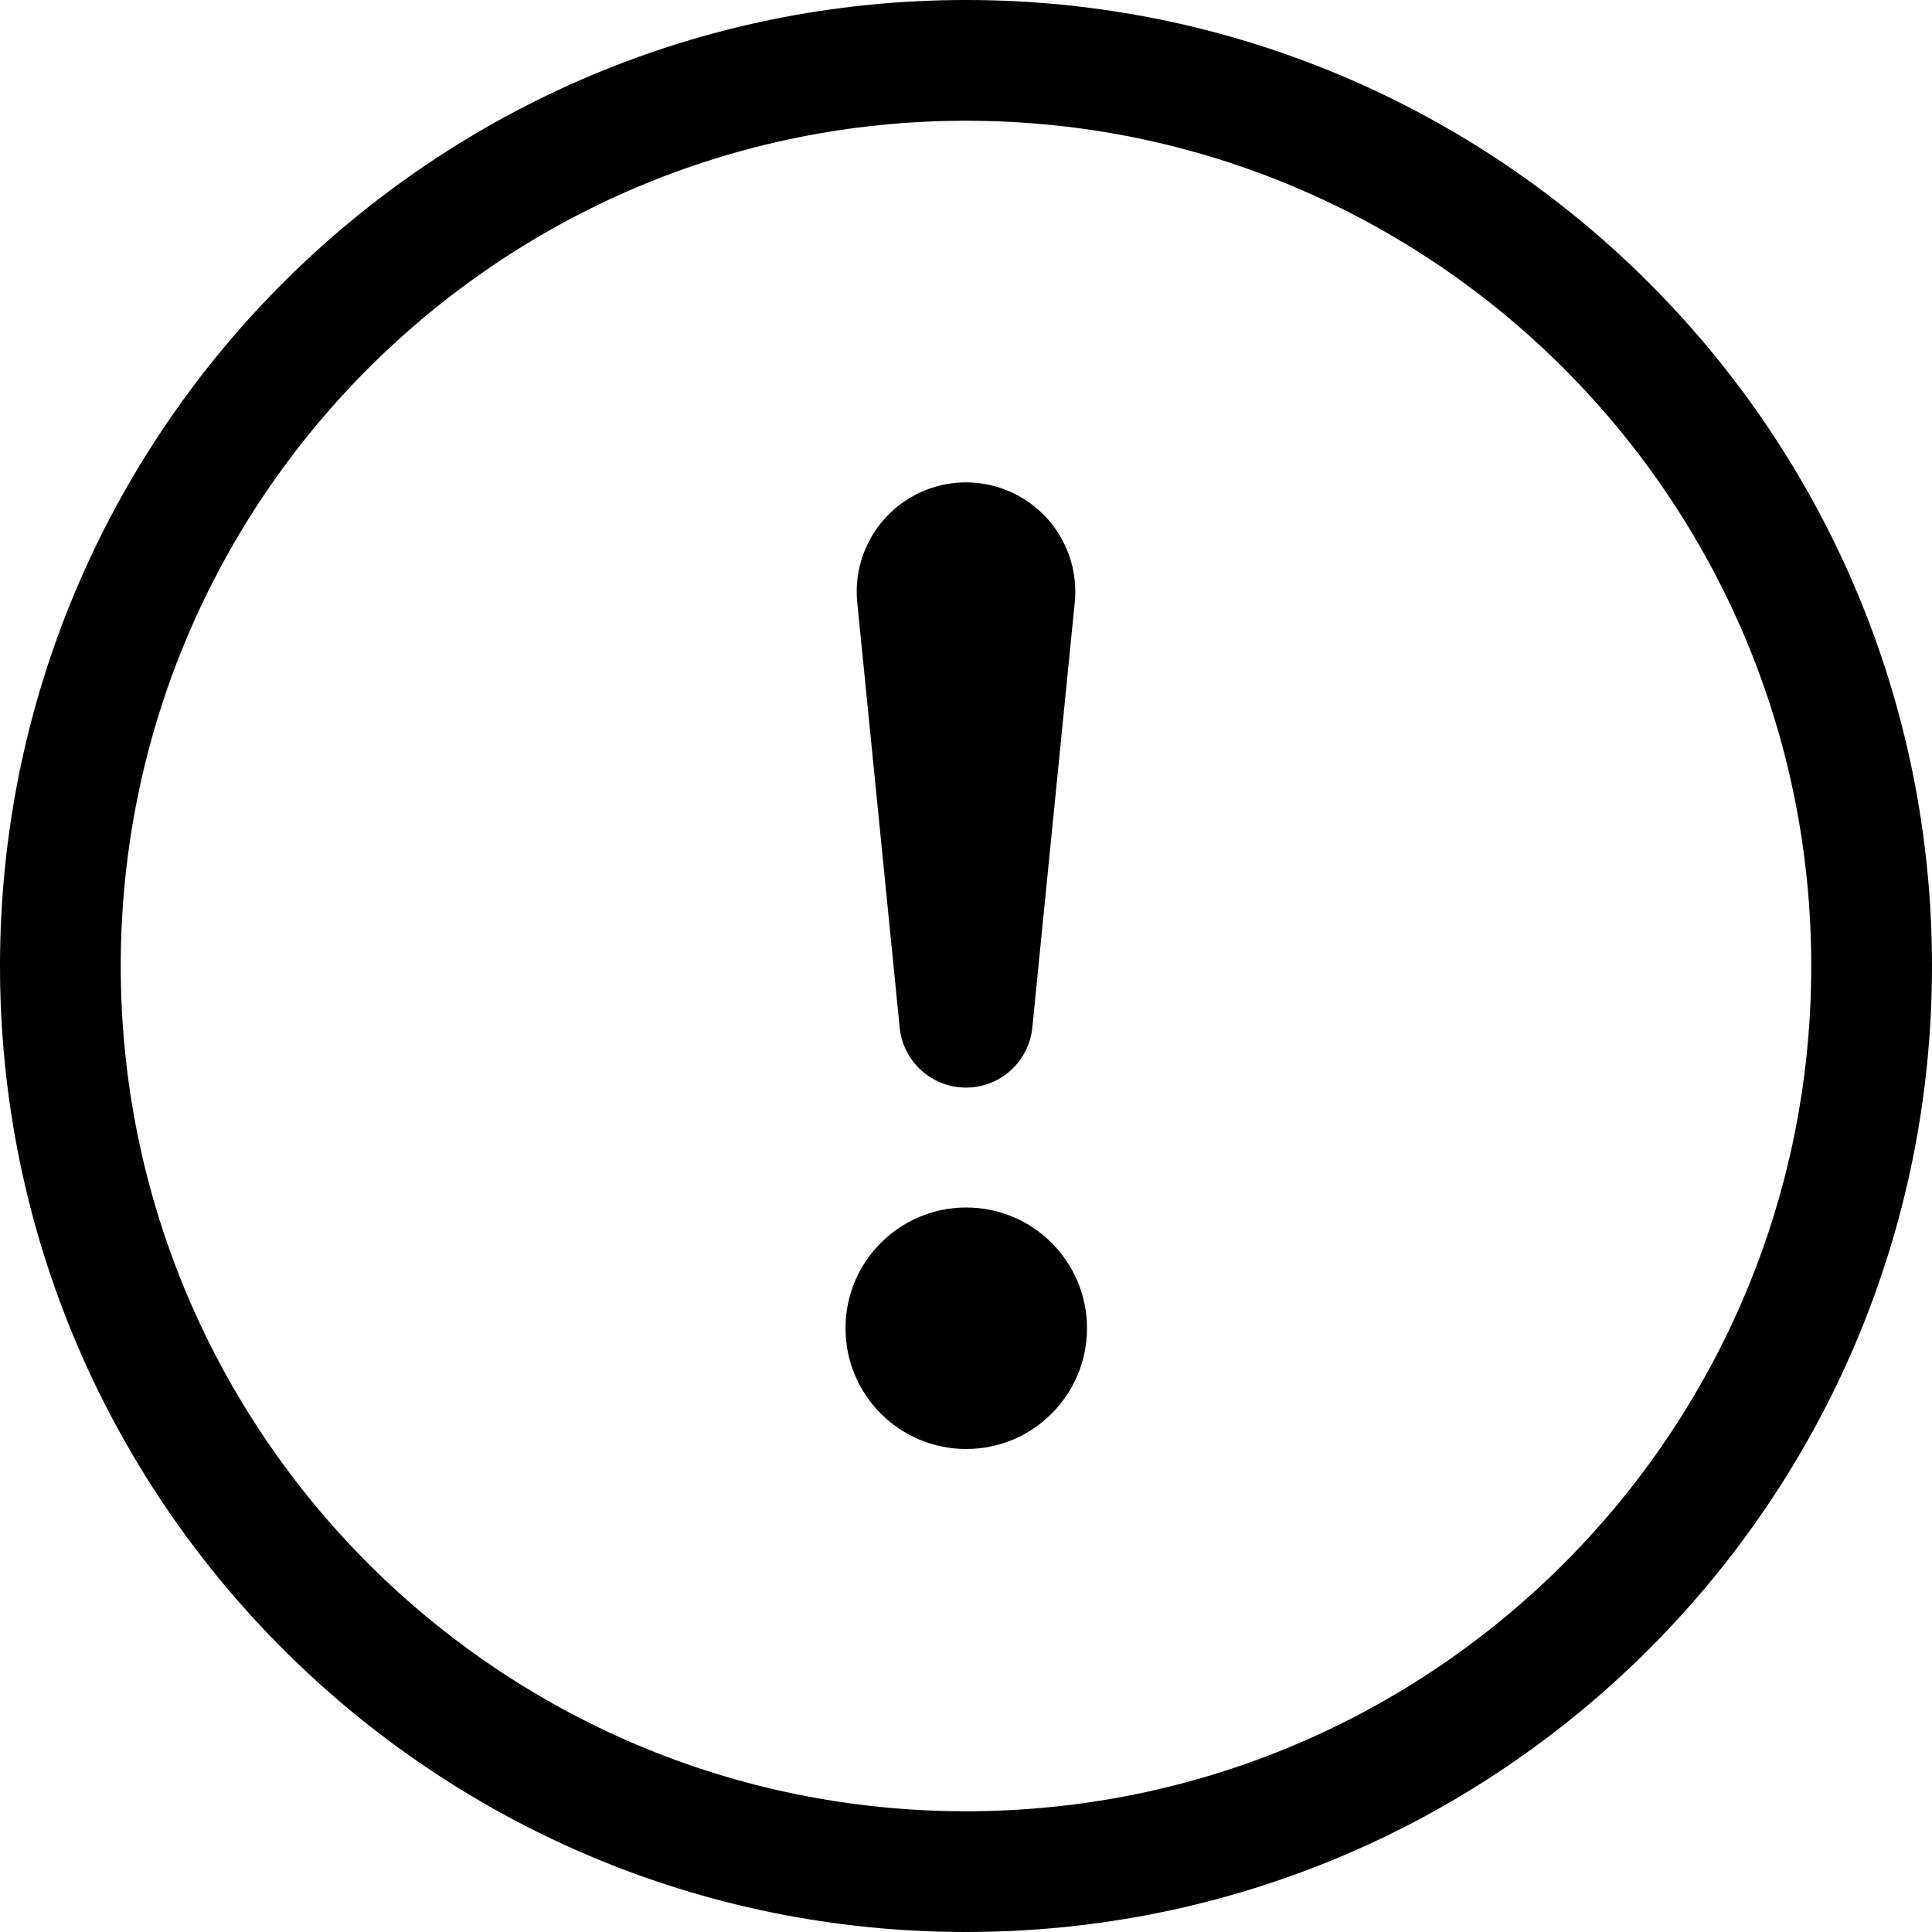
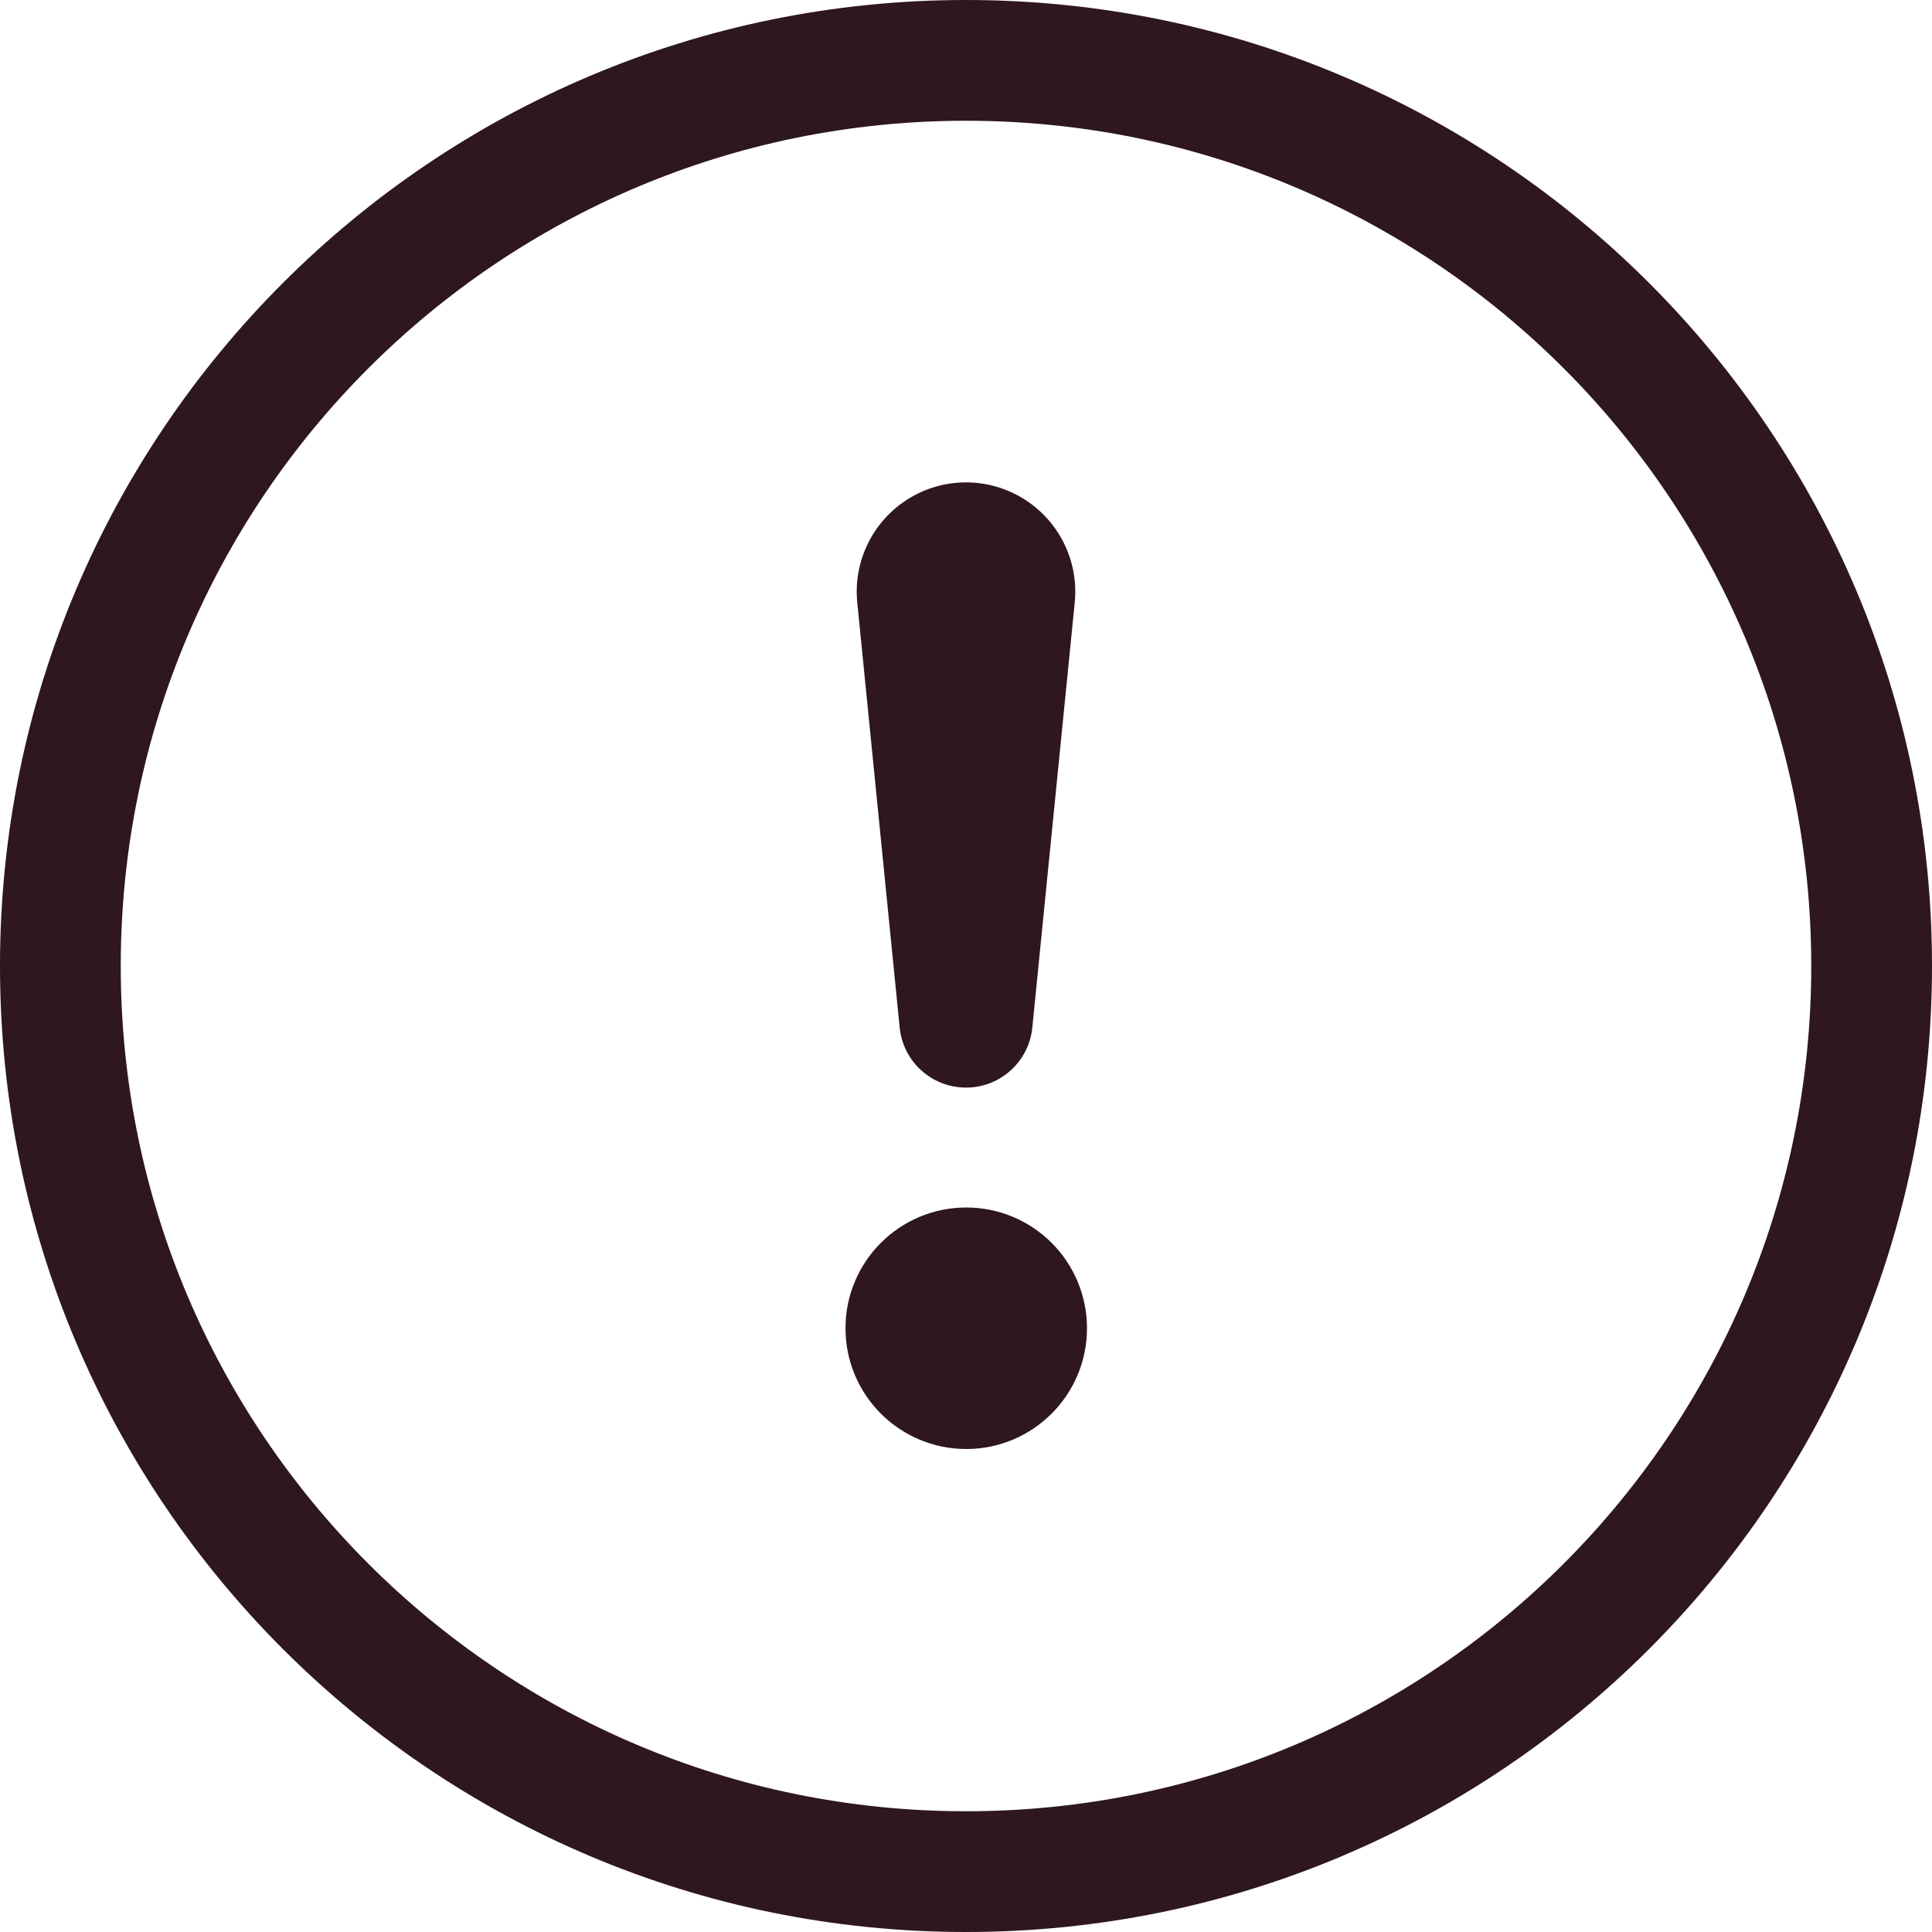
- <svg xmlns="http://www.w3.org/2000/svg" width="16" height="16" fill="currentColor" class="bi bi-exclamation-circle" viewBox="0 0 16 16">
+ <svg xmlns="http://www.w3.org/2000/svg" width="16" height="16" fill="#2E171F" class="bi bi-exclamation-circle" viewBox="0 0 16 16">
  <path d="M8 15A7 7 0 1 1 8 1a7 7 0 0 1 0 14m0 1A8 8 0 1 0 8 0a8 8 0 0 0 0 16" />
  <path d="M7.002 11a1 1 0 1 1 2 0 1 1 0 0 1-2 0M7.1 4.995a.905.905 0 1 1 1.8 0l-.35 3.507a.552.552 0 0 1-1.1 0z" />
</svg>
